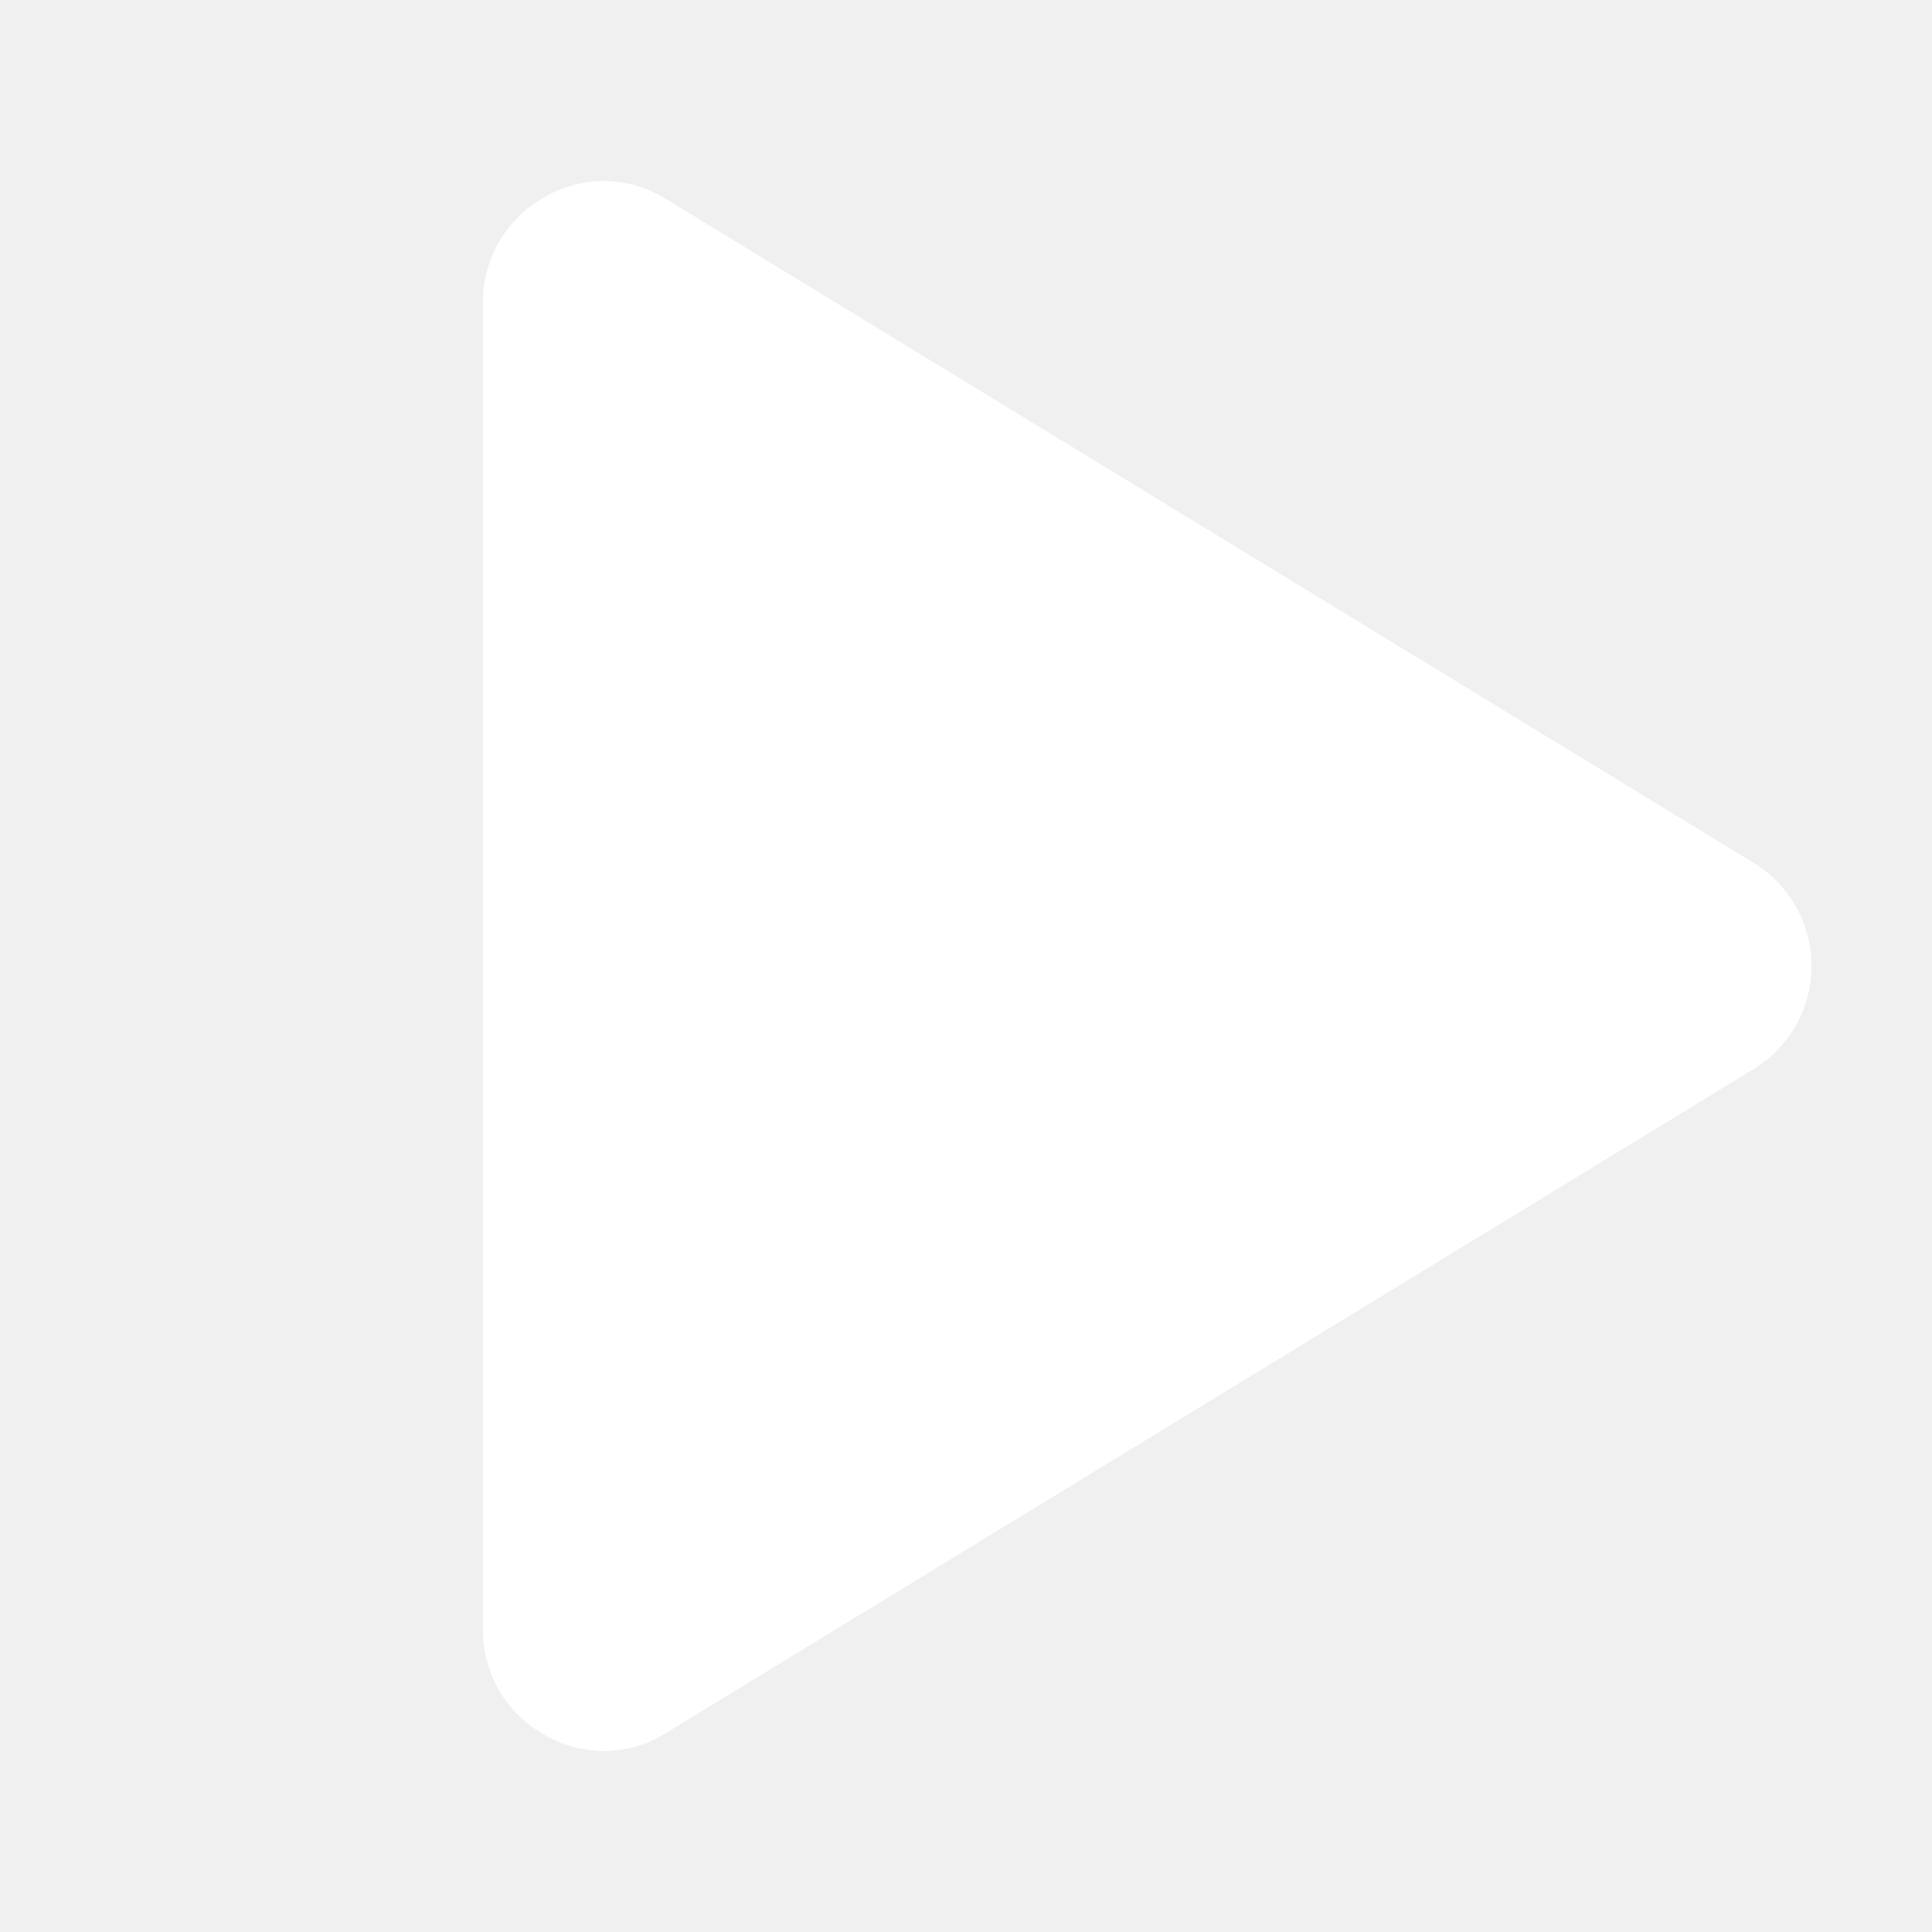
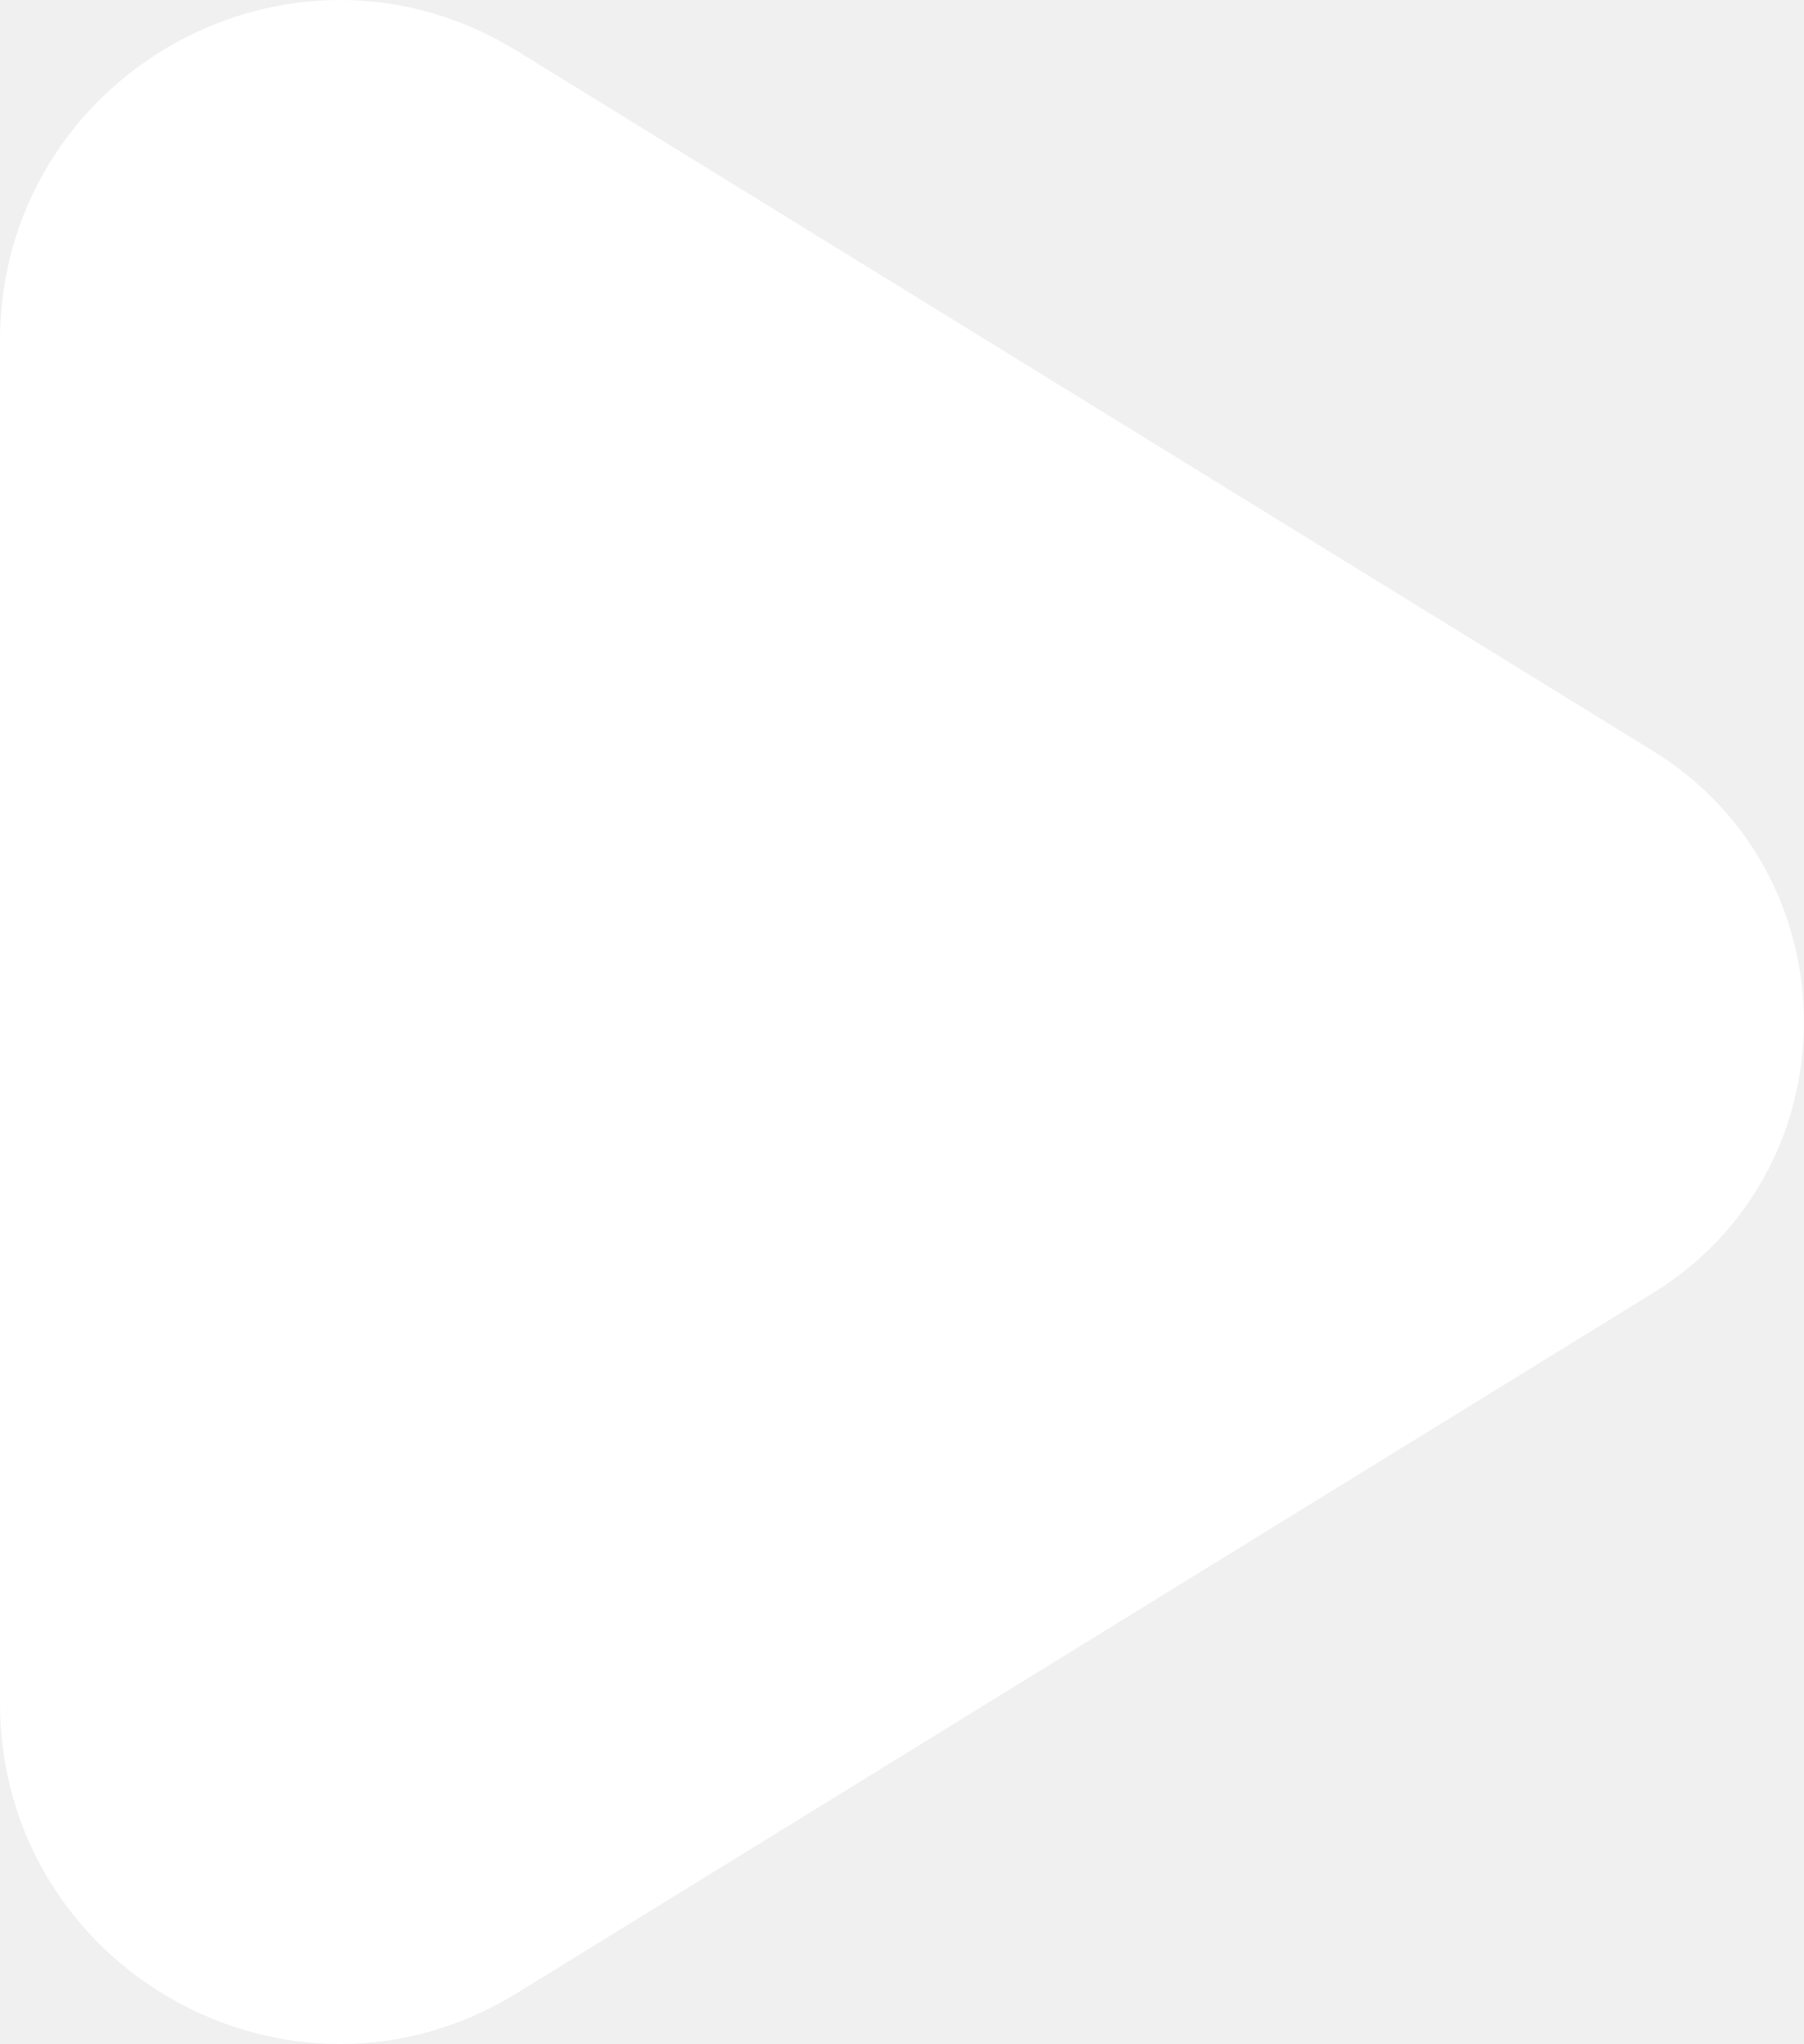
- <svg xmlns="http://www.w3.org/2000/svg" width="32" height="32" viewBox="0 0 32 32" fill="none">
-   <g id="Play">
-     <path id="Vector" d="M29.038 14.287L11.037 3.3C10.738 3.11 10.391 3.006 10.037 2.999C9.682 2.993 9.332 3.084 9.025 3.262C8.714 3.433 8.454 3.685 8.274 3.99C8.094 4.296 7.999 4.645 8 5V27C7.999 27.355 8.094 27.704 8.274 28.009C8.454 28.315 8.714 28.567 9.025 28.738C9.332 28.916 9.682 29.007 10.037 29.001C10.391 28.994 10.738 28.89 11.037 28.7L29.038 17.712C29.332 17.535 29.577 17.283 29.746 16.983C29.915 16.683 30.004 16.345 30.004 16C30.004 15.655 29.915 15.317 29.746 15.017C29.577 14.717 29.332 14.465 29.038 14.287Z" fill="white" />
-   </g>
+ <svg xmlns="http://www.w3.org/2000/svg" width="15" height="17" viewBox="0 0 15 17" fill="none">
+   <path d="M13.745 10.754L4.298 16.577C2.418 17.736 0 16.377 0 14.161V2.839C0 0.623 2.418 -0.736 4.298 0.423L13.745 6.246C15.418 7.278 15.418 9.723 13.745 10.754Z" fill="white" />
</svg>
